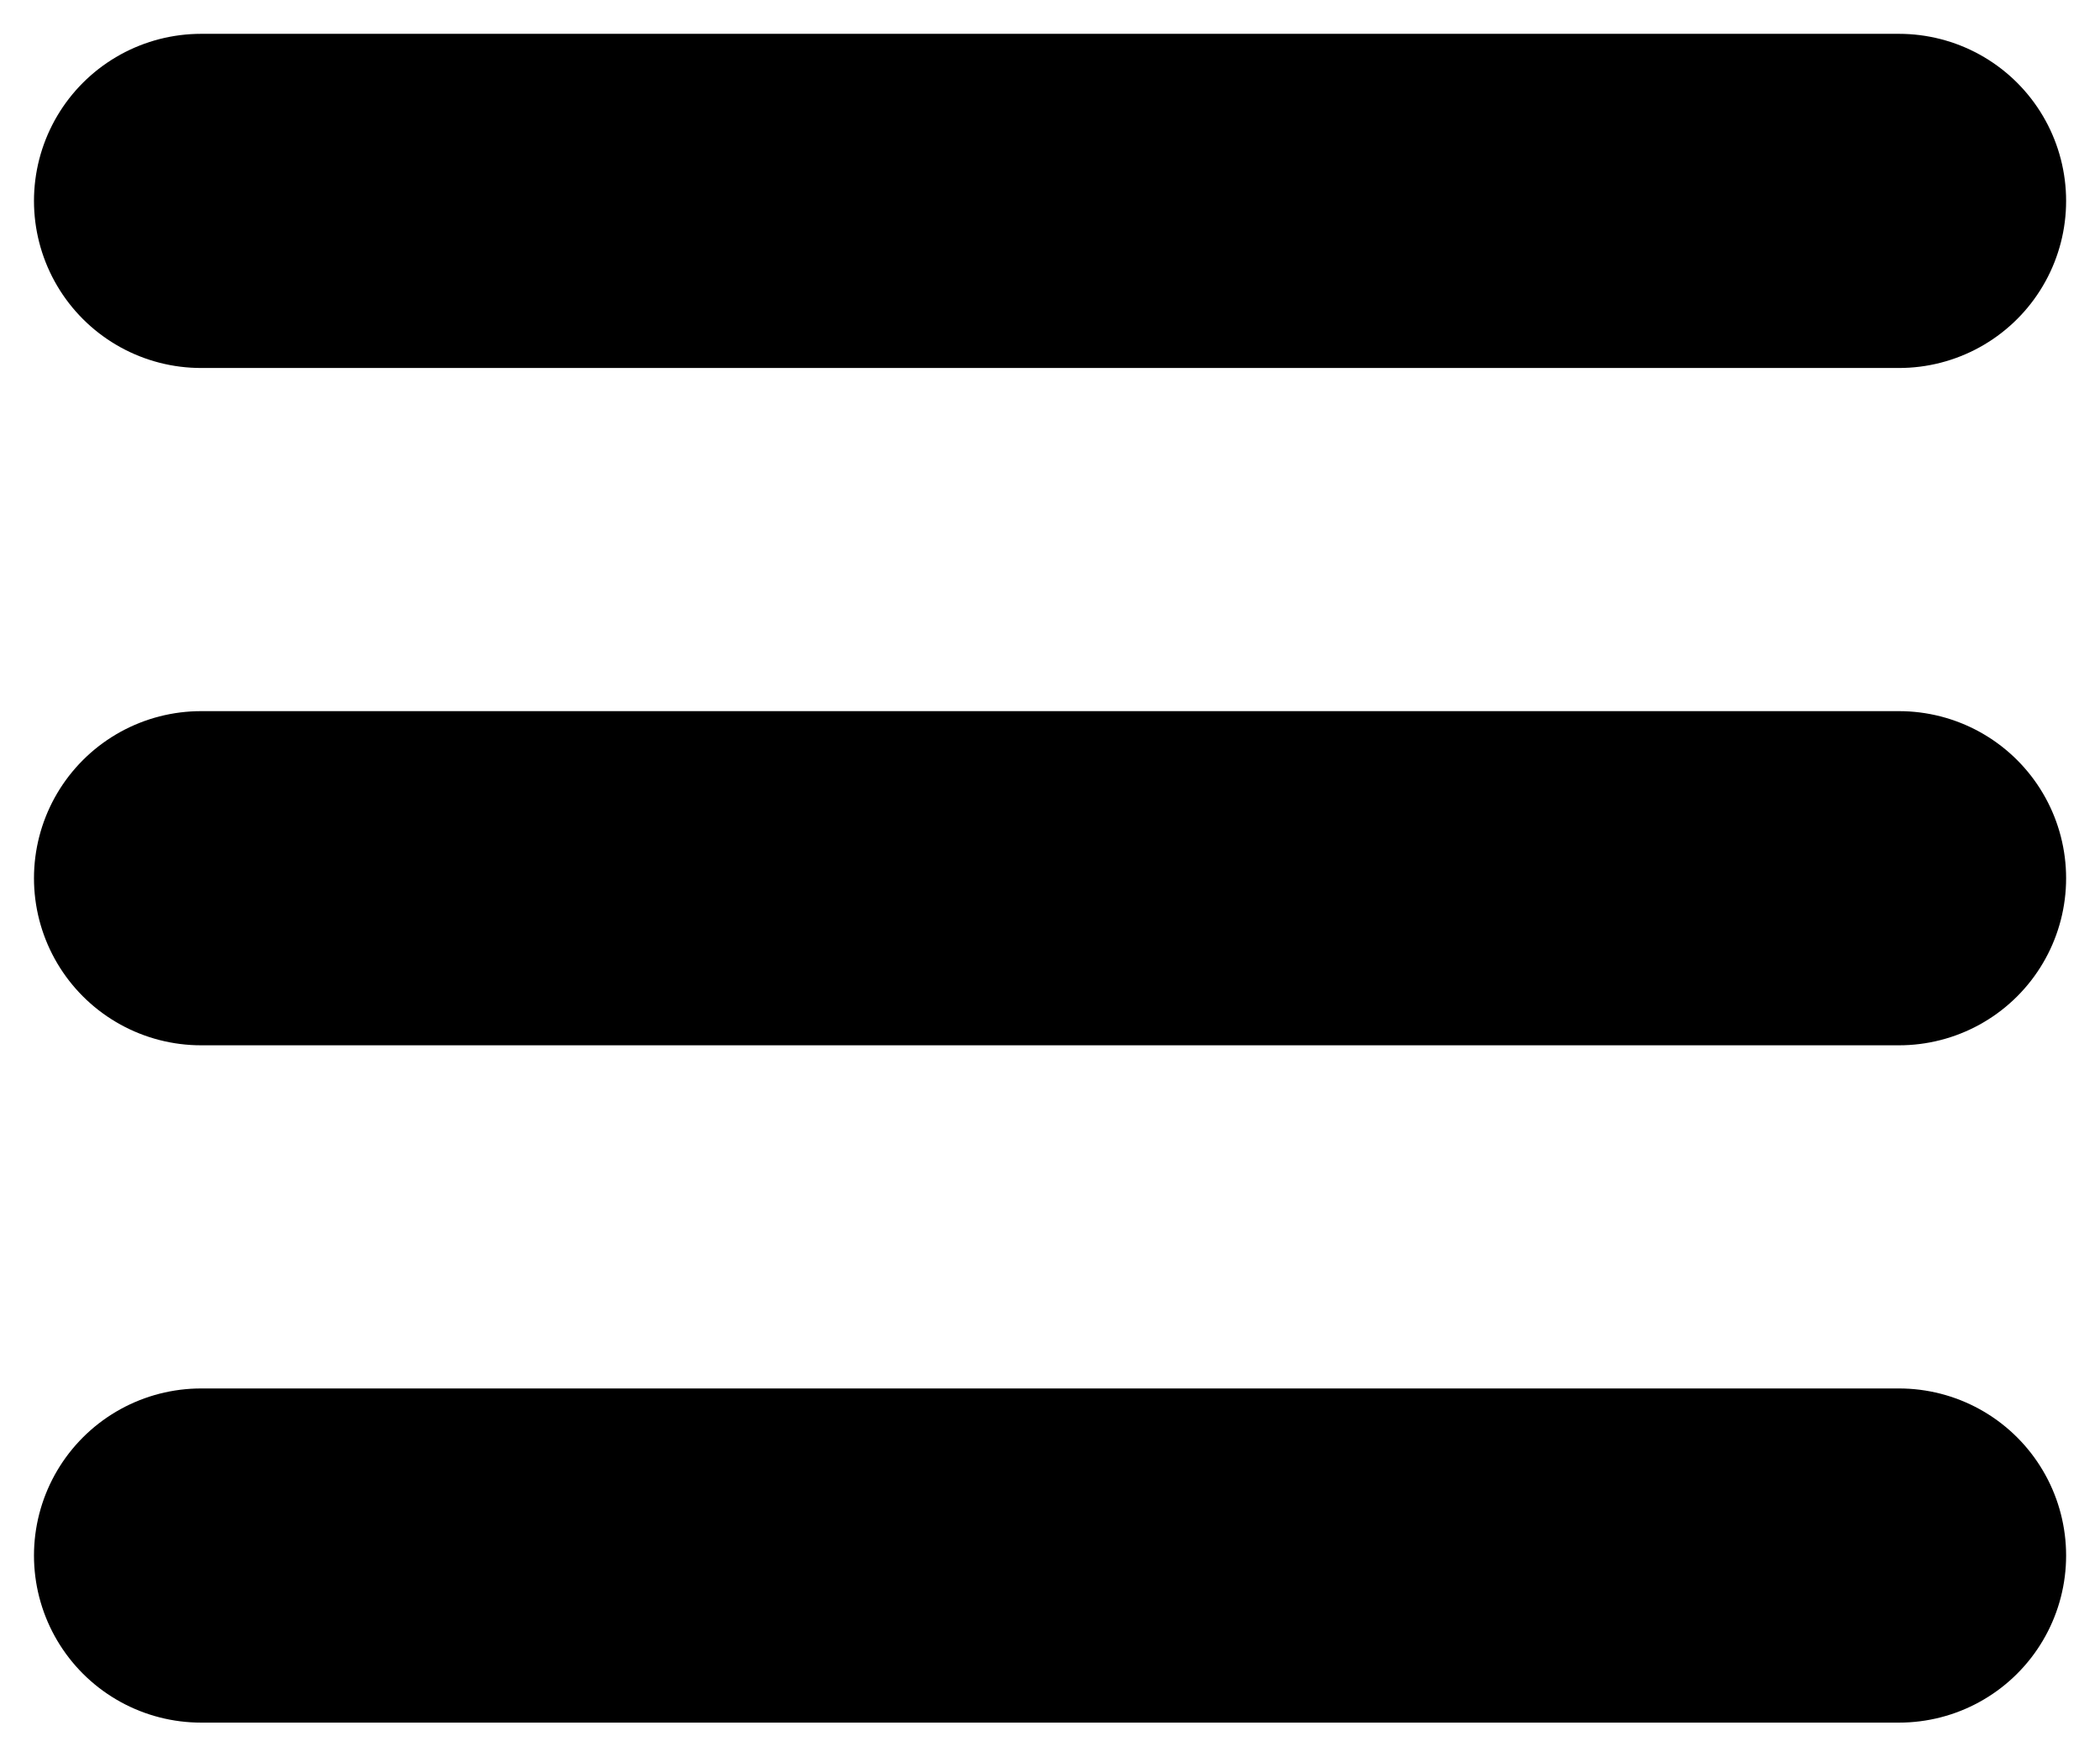
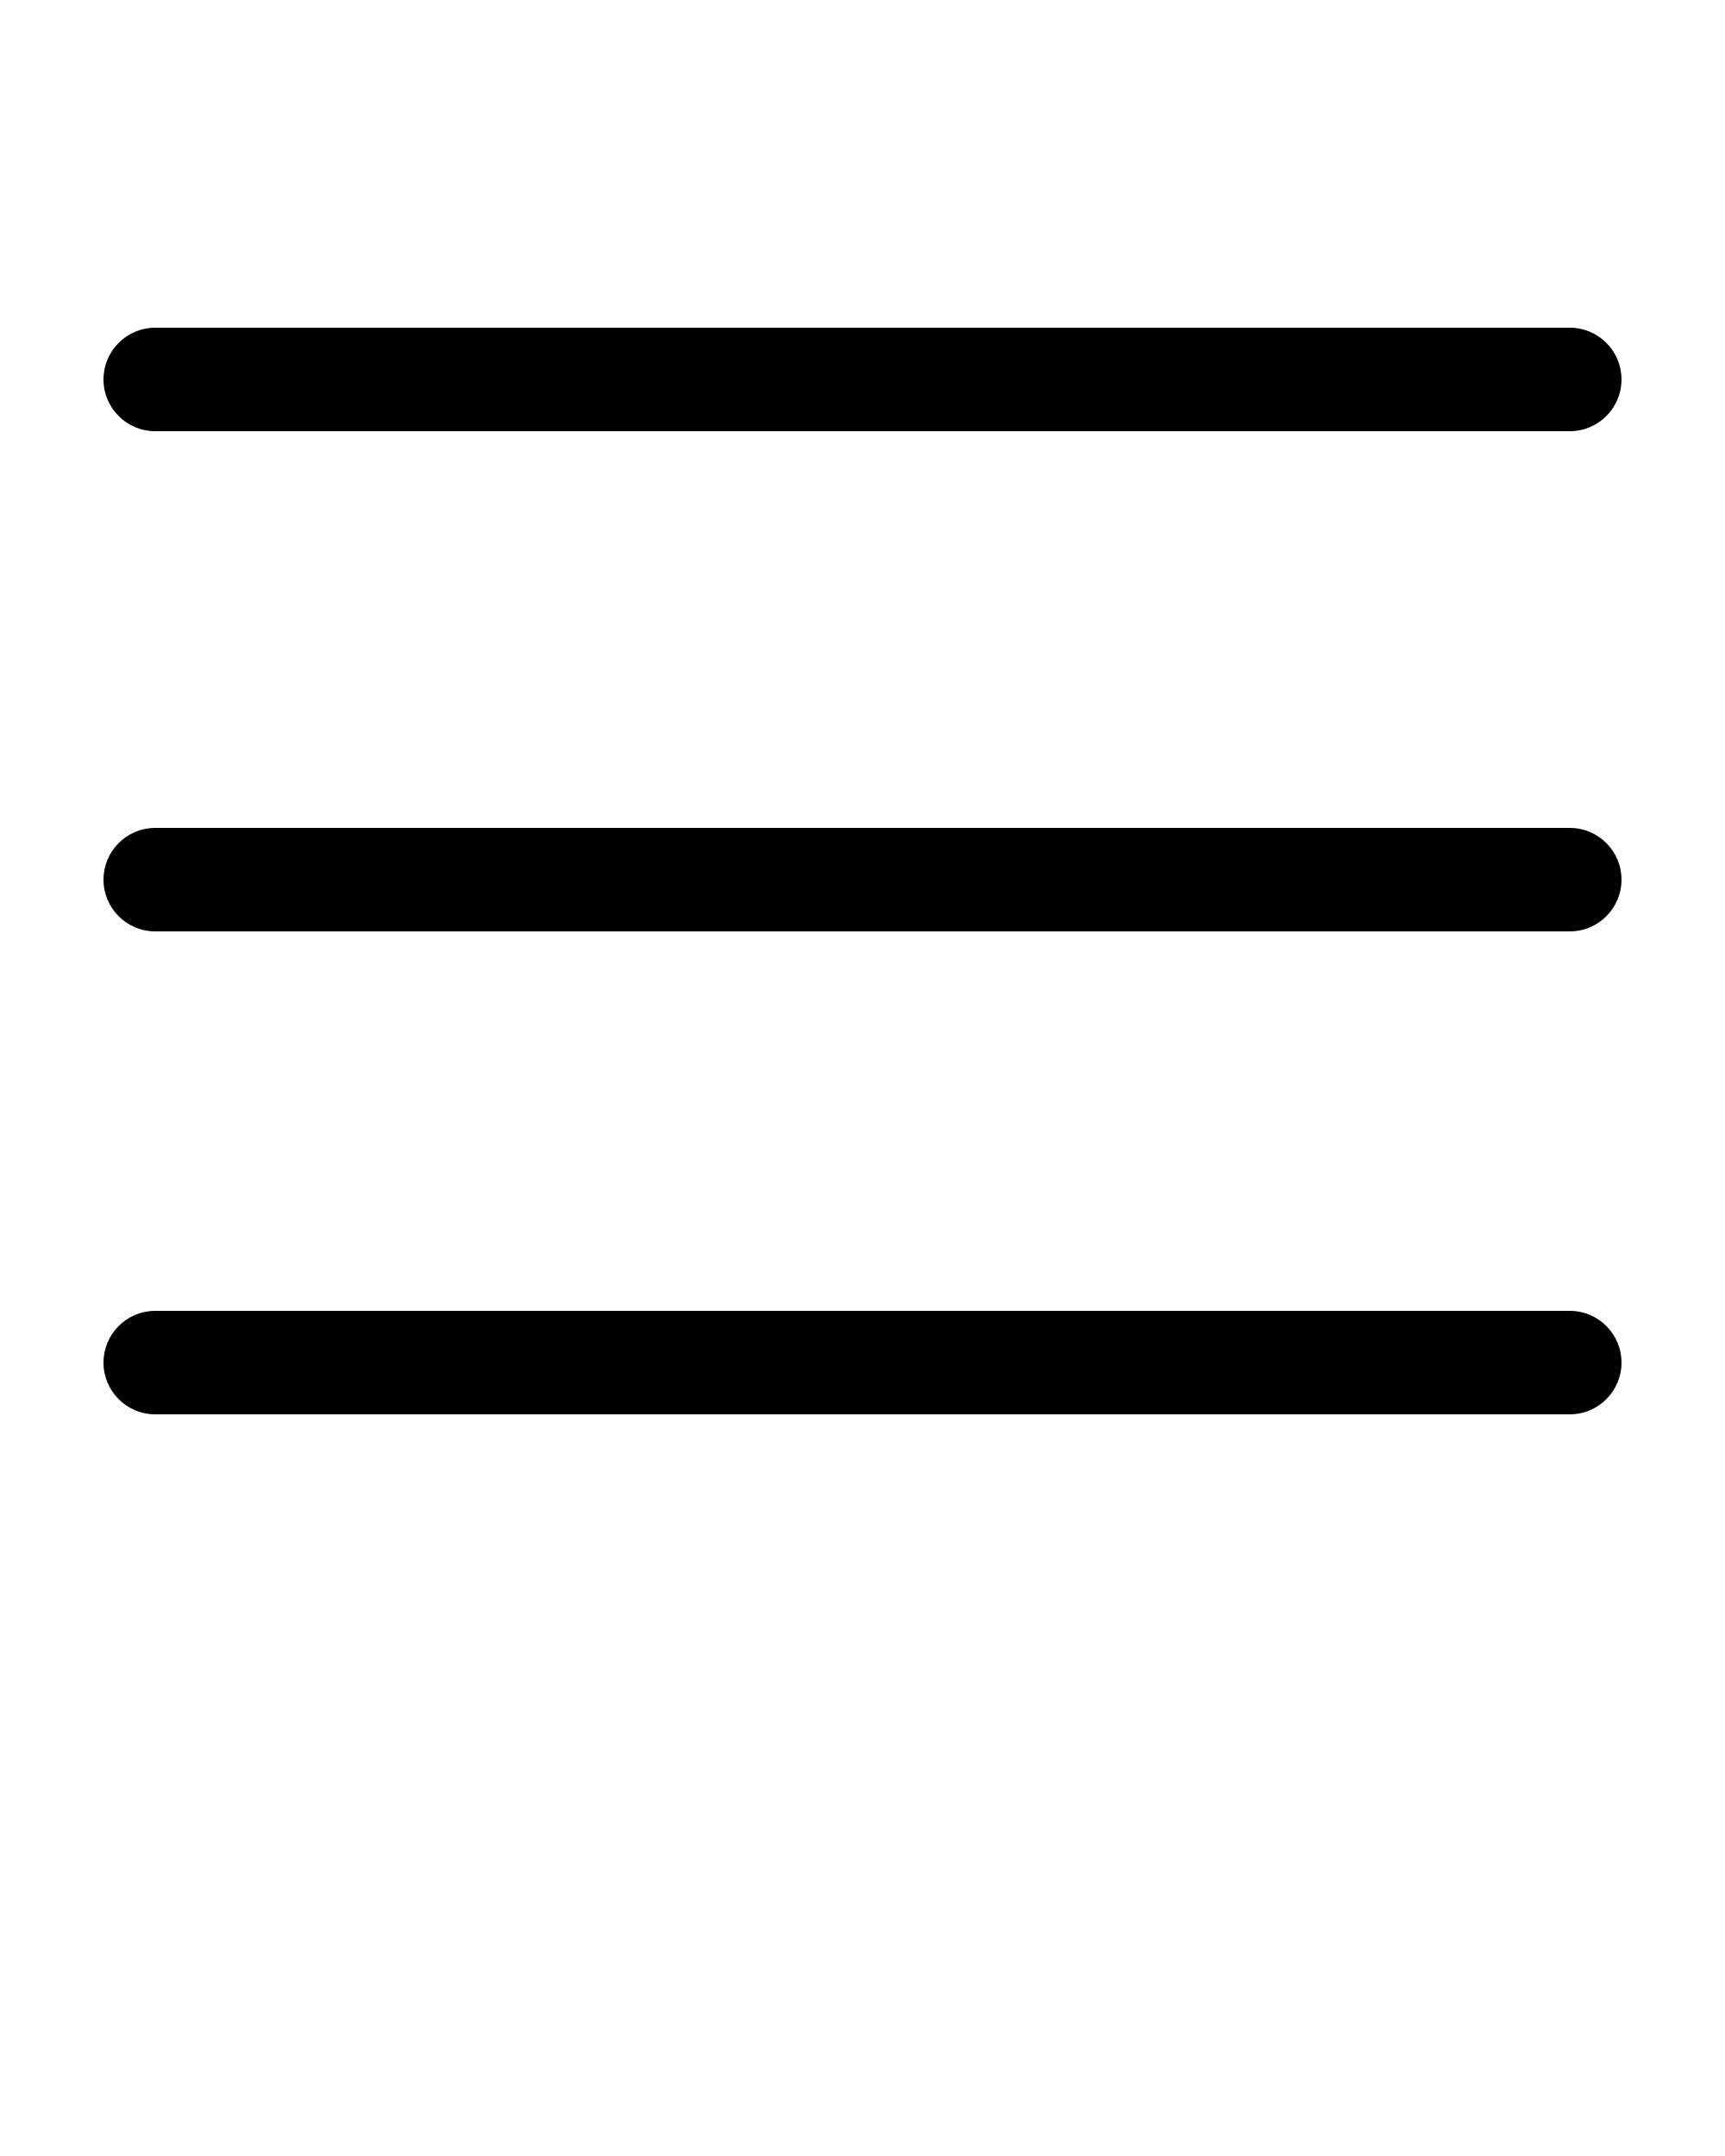
- <svg xmlns="http://www.w3.org/2000/svg" width="310" height="259.344" id="svg2" version="1.1">
-   <defs id="defs4" />
-   <g id="layer1" transform="translate(10.01562,-803.0312)">
-     <g id="g3837">
-       <path id="path3785-0" d="m 19.668,1032.694 250.646,0 0,0" style="fill:none;stroke:#000000;stroke-width:49.336;stroke-linecap:round;stroke-linejoin:miter;stroke-miterlimit:4;stroke-opacity:1;stroke-dasharray:none" />
-       <path id="path3785-0-9" d="m 19.668,932.694 250.646,0 0,0" style="fill:none;stroke:#000000;stroke-width:49.336;stroke-linecap:round;stroke-linejoin:miter;stroke-miterlimit:4;stroke-opacity:1;stroke-dasharray:none" />
-       <path id="path3785-0-4" d="m 19.668,832.694 250.646,0 0,0" style="fill:none;stroke:#000000;stroke-width:49.336;stroke-linecap:round;stroke-linejoin:miter;stroke-miterlimit:4;stroke-opacity:1;stroke-dasharray:none" />
-     </g>
-   </g>
+ <svg xmlns="http://www.w3.org/2000/svg" version="1.1" x="0px" y="0px" viewBox="0 0 100 125" enable-background="new 0 0 100 100" xml:space="preserve">
+   <path d="M91,76H9c-1.657,0-3,1.343-3,3s1.343,3,3,3h82c1.657,0,3-1.343,3-3S92.657,76,91,76z M91,48H9c-1.657,0-3,1.343-3,3  c0,1.657,1.343,3,3,3h82c1.657,0,3-1.343,3-3C94,49.343,92.657,48,91,48z M9,25h82c1.657,0,3-1.343,3-3s-1.343-3-3-3H9  c-1.657,0-3,1.343-3,3S7.343,25,9,25z" />
</svg>
